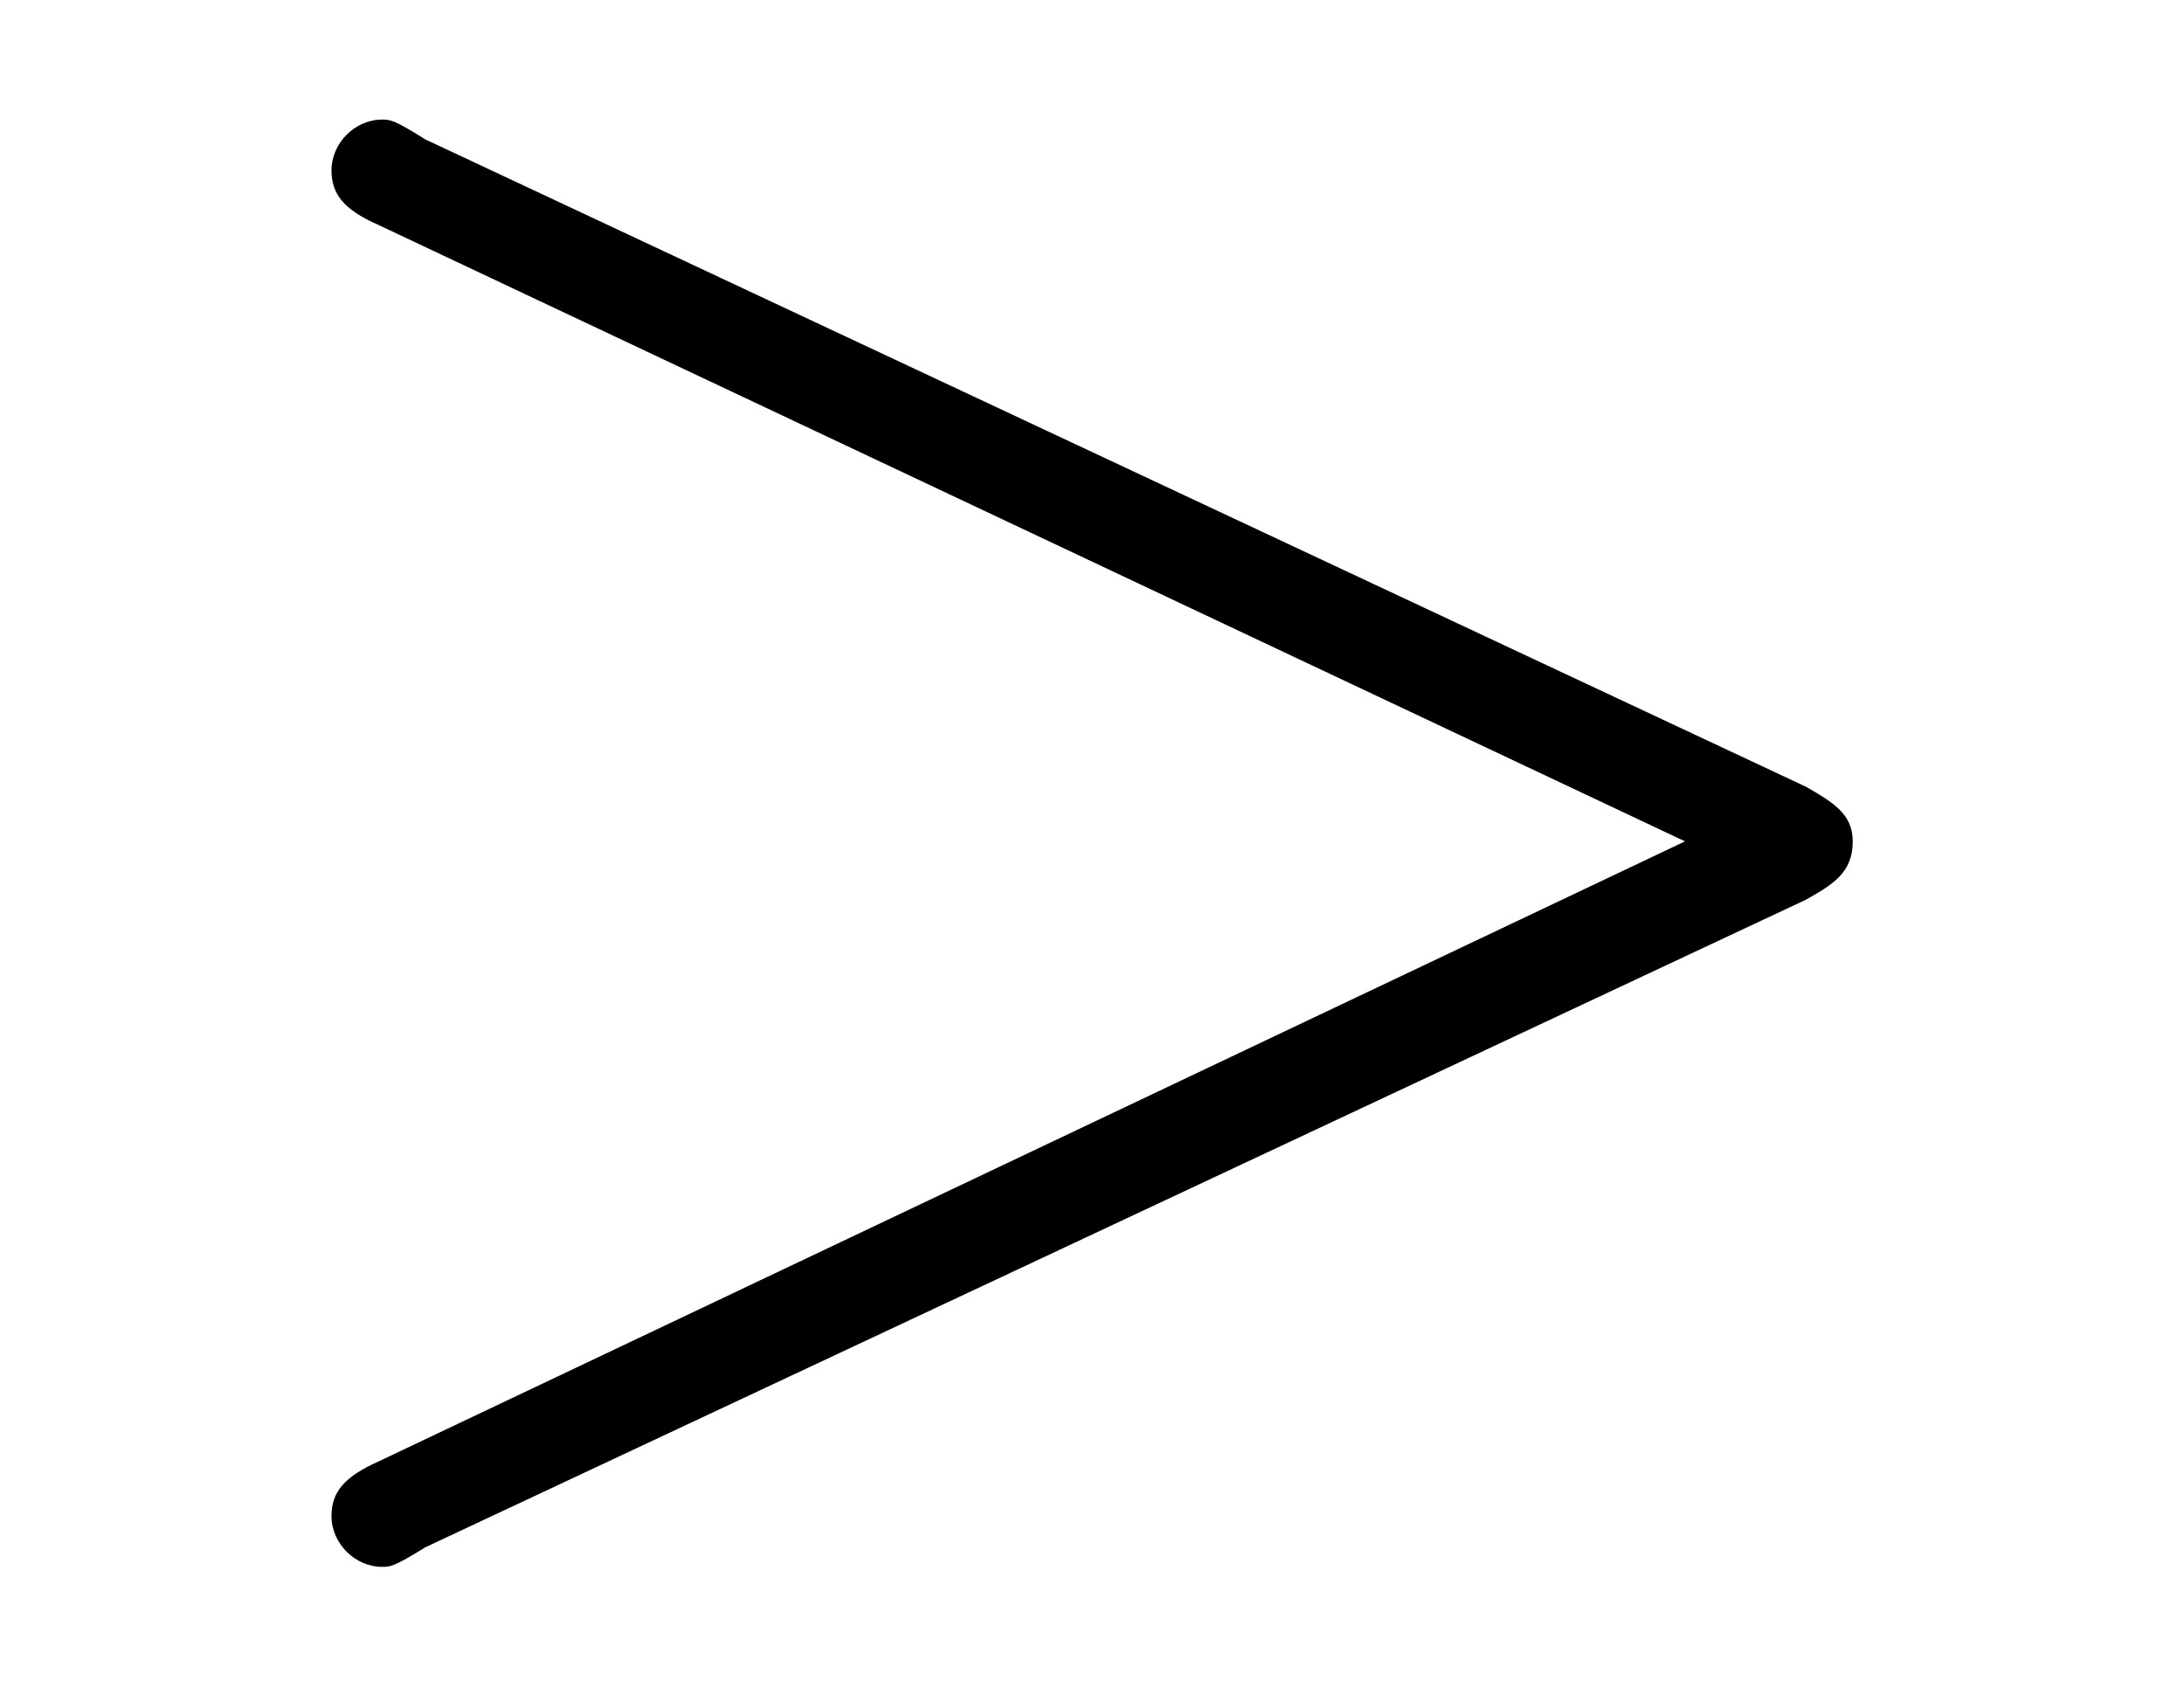
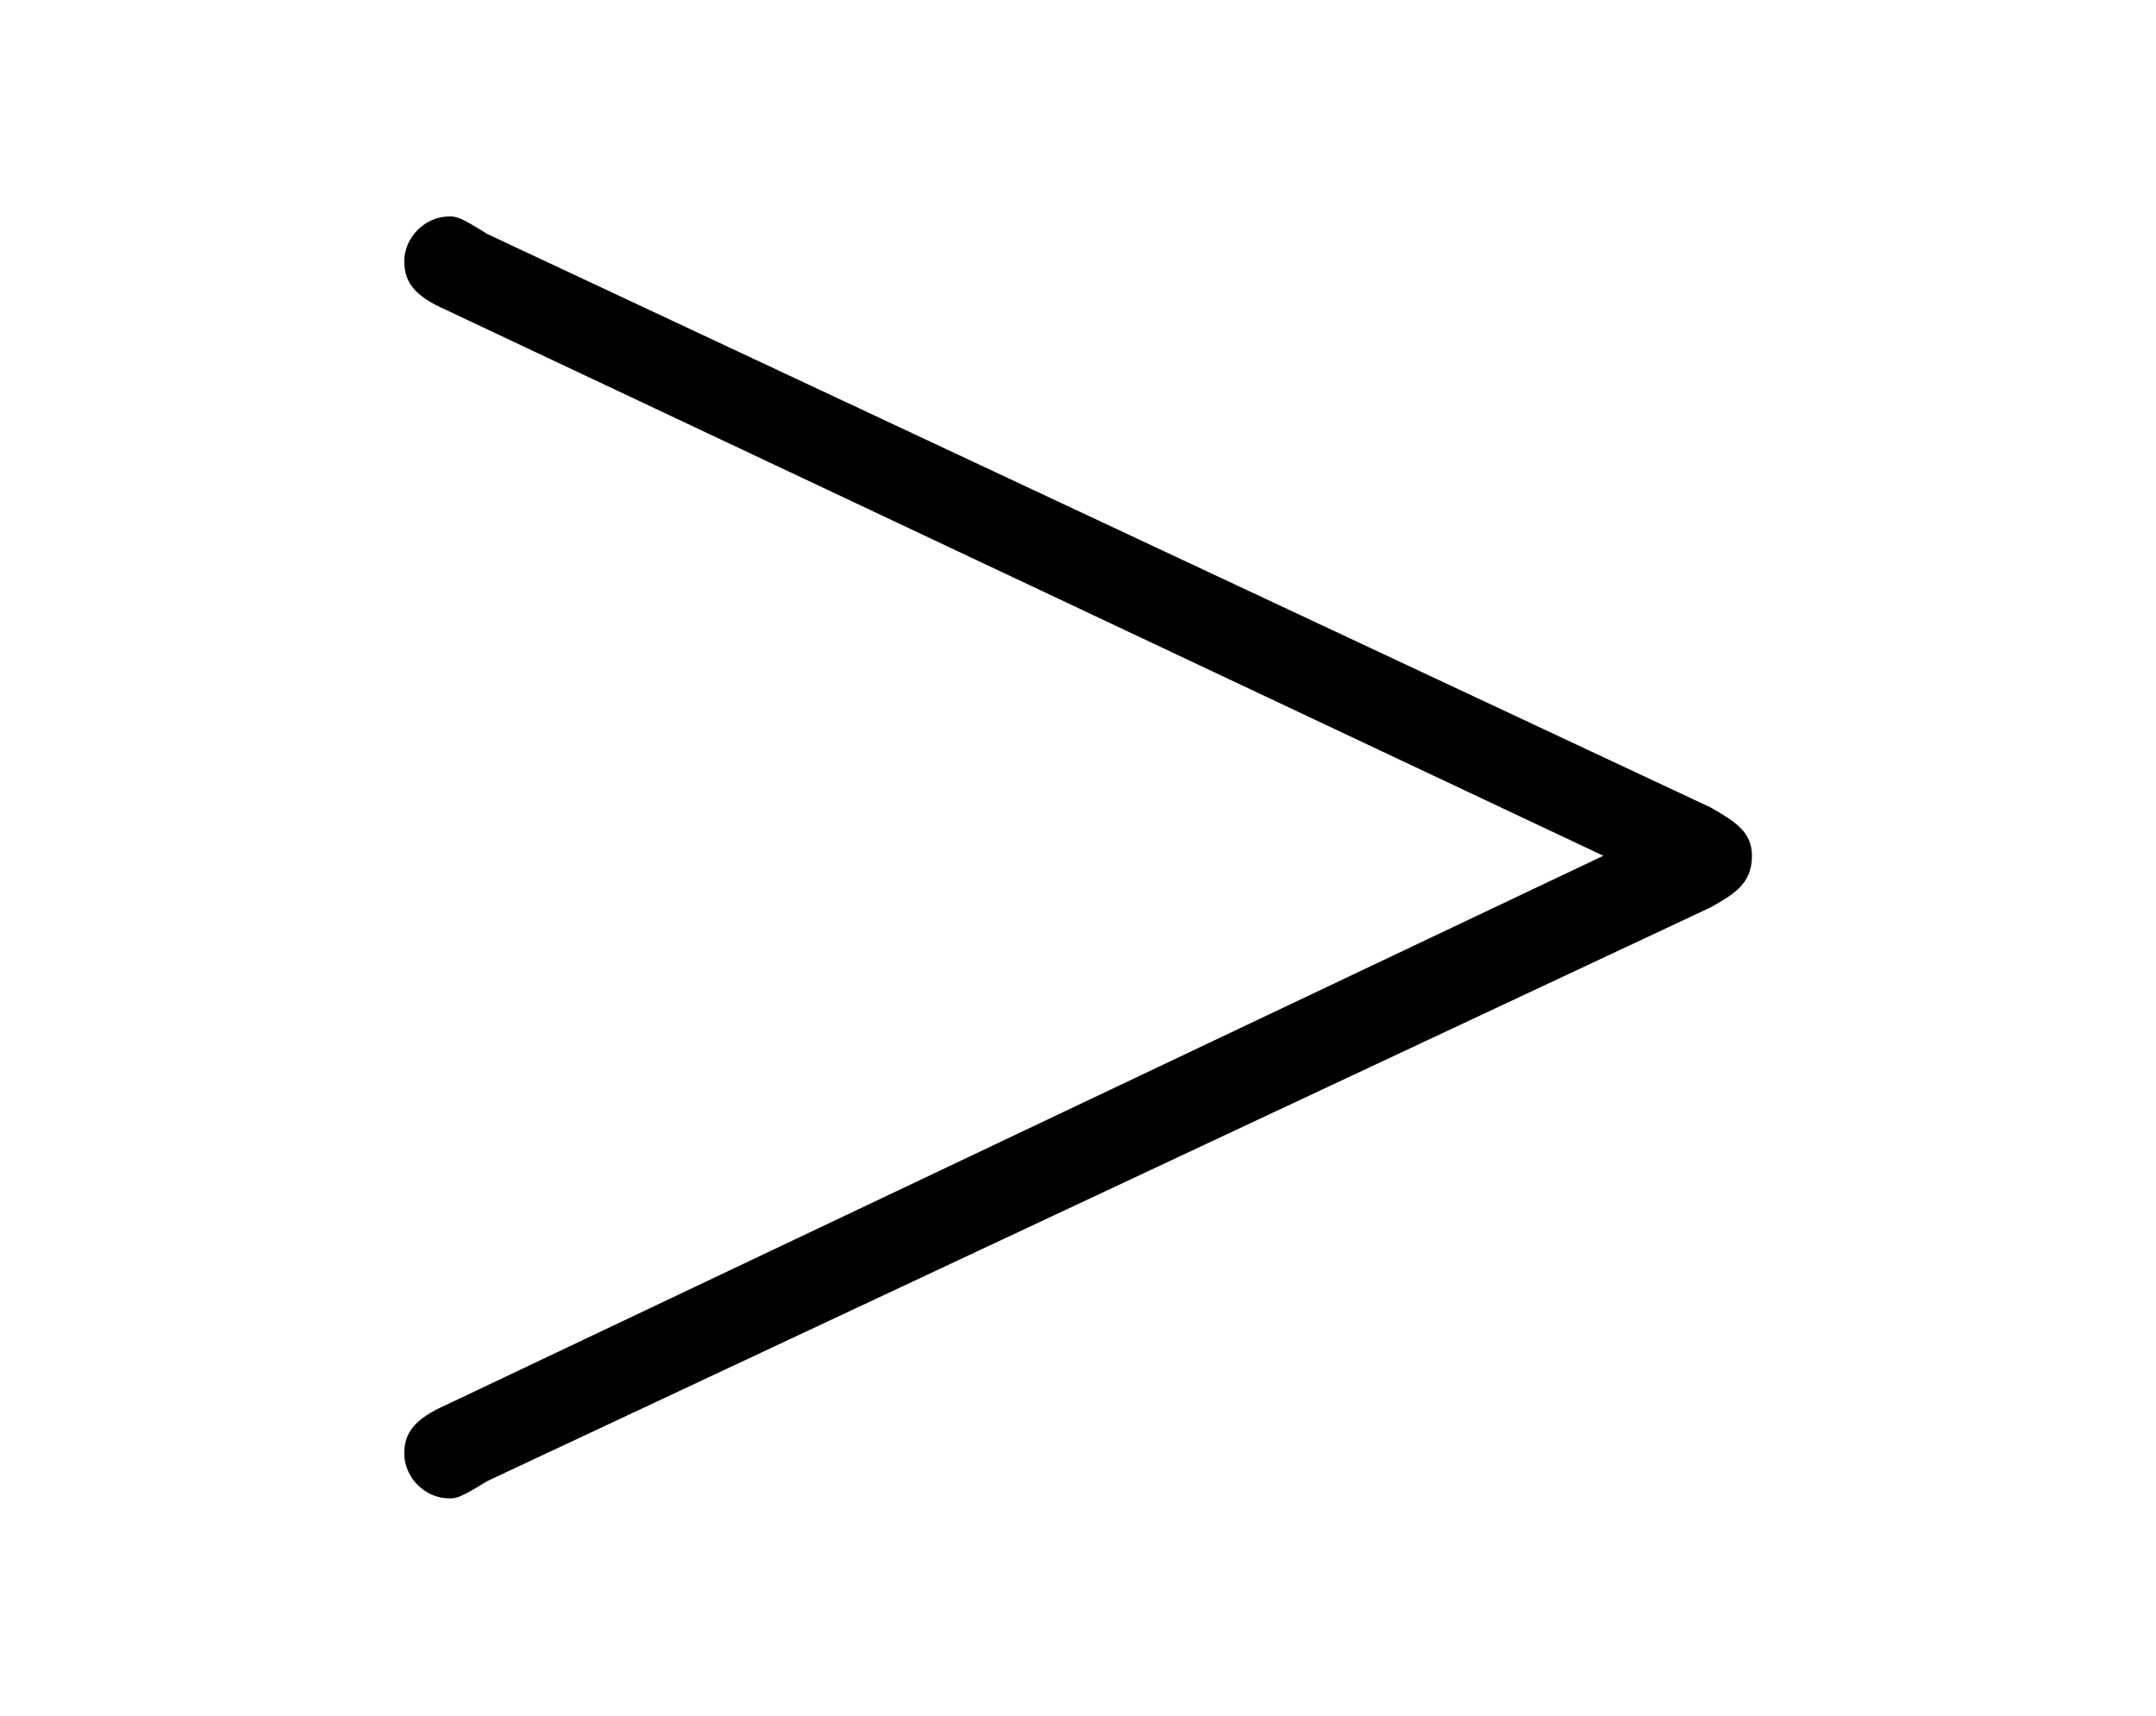
- <svg xmlns="http://www.w3.org/2000/svg" xmlns:xlink="http://www.w3.org/1999/xlink" viewBox="0 0 8.749 6.76" version="1.2">
+ <svg xmlns="http://www.w3.org/2000/svg" xmlns:xlink="http://www.w3.org/1999/xlink" viewBox="0 0 9.749 7.76" version="1.2">
  <defs>
    <g>
      <symbol overflow="visible" id="glyph0-0">
        <path style="stroke:none;" d="" />
      </symbol>
      <symbol overflow="visible" id="glyph0-1">
        <path style="stroke:none;" d="M 6.734 -2.266 C 6.844 -2.328 6.922 -2.375 6.922 -2.5 C 6.922 -2.609 6.844 -2.656 6.734 -2.719 L 1.203 -5.312 C 1.078 -5.391 1.062 -5.391 1.031 -5.391 C 0.922 -5.391 0.828 -5.297 0.828 -5.188 C 0.828 -5.094 0.875 -5.031 1.016 -4.969 L 6.25 -2.5 L 1.016 -0.016 C 0.875 0.047 0.828 0.109 0.828 0.203 C 0.828 0.312 0.922 0.406 1.031 0.406 C 1.062 0.406 1.078 0.406 1.203 0.328 Z M 6.734 -2.266 " />
      </symbol>
    </g>
-     <clipPath id="clip1">
-       <path d="M 1 0 L 8 0 L 8 6.762 L 1 6.762 Z M 1 0 " />
-     </clipPath>
  </defs>
  <g id="surface1">
-     <g clip-path="url(#clip1)" clip-rule="nonzero">
-       <g style="fill:rgb(0%,0%,0%);fill-opacity:1;">
-         <use xlink:href="#glyph0-1" x="0.5" y="5.87" />
-       </g>
+     <g style="fill:rgb(0%,0%,0%);fill-opacity:1;">
+       <use xlink:href="#glyph0-1" x="1" y="6.37" />
    </g>
  </g>
</svg>
